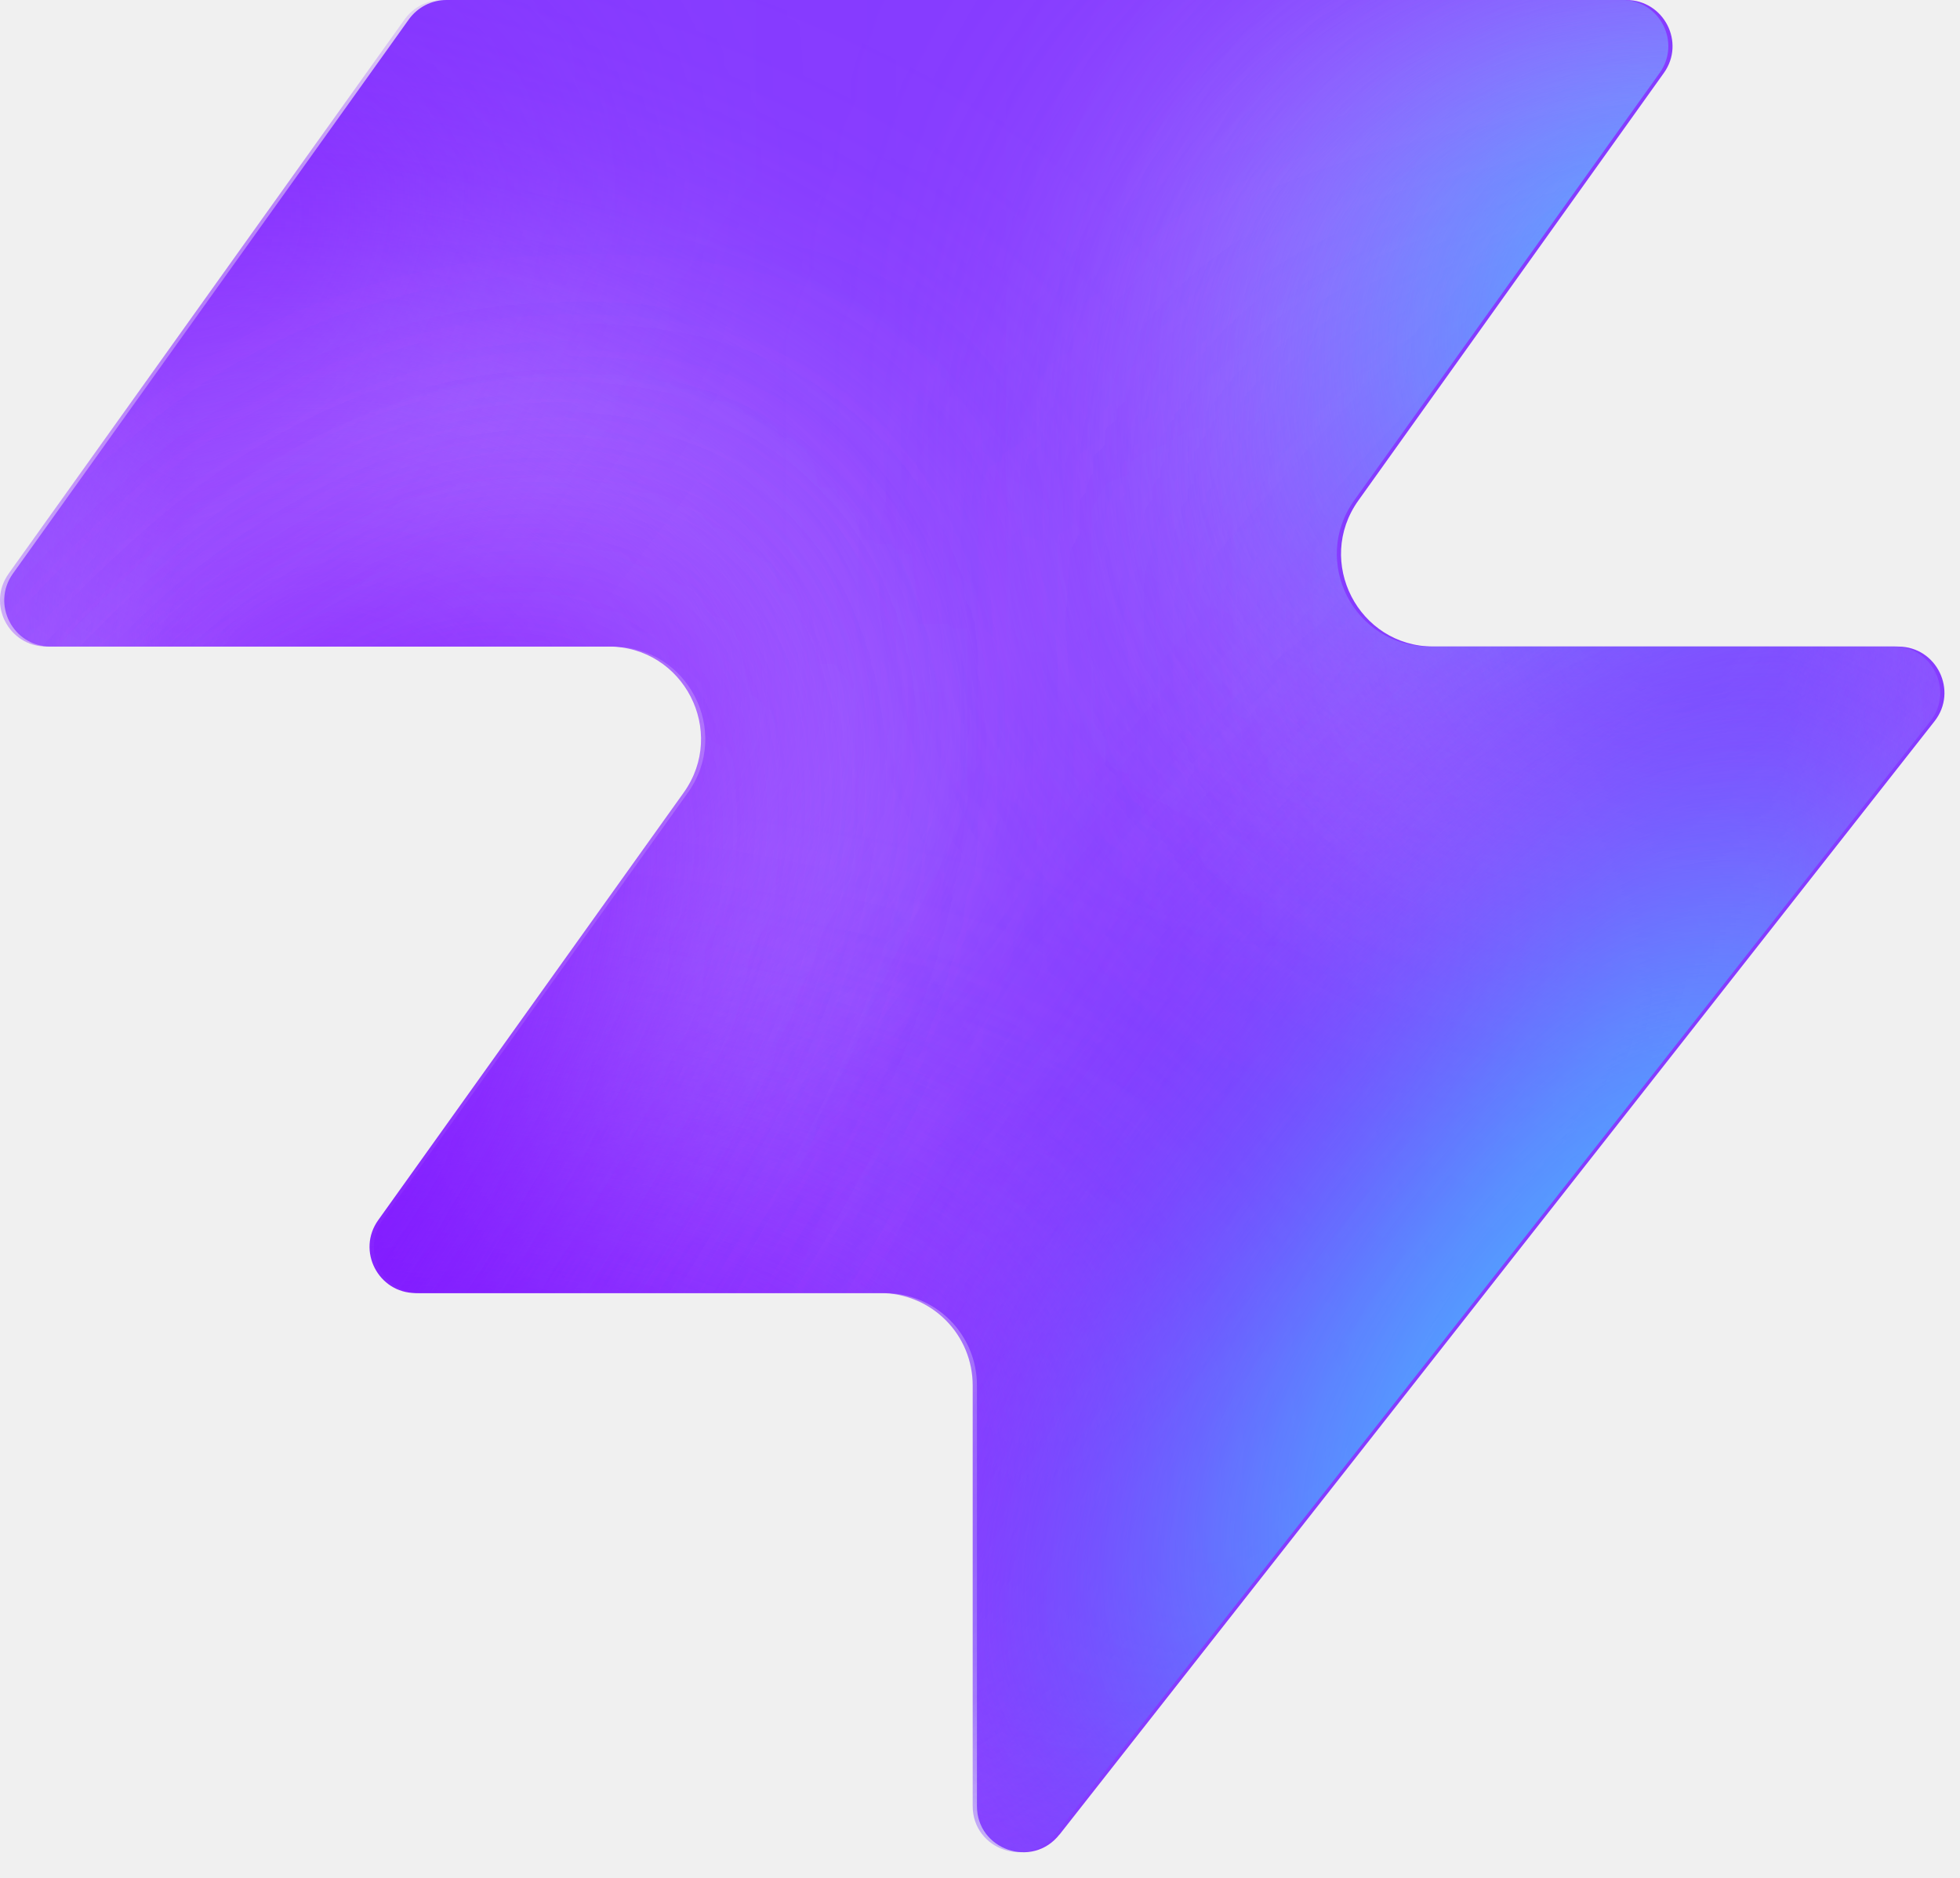
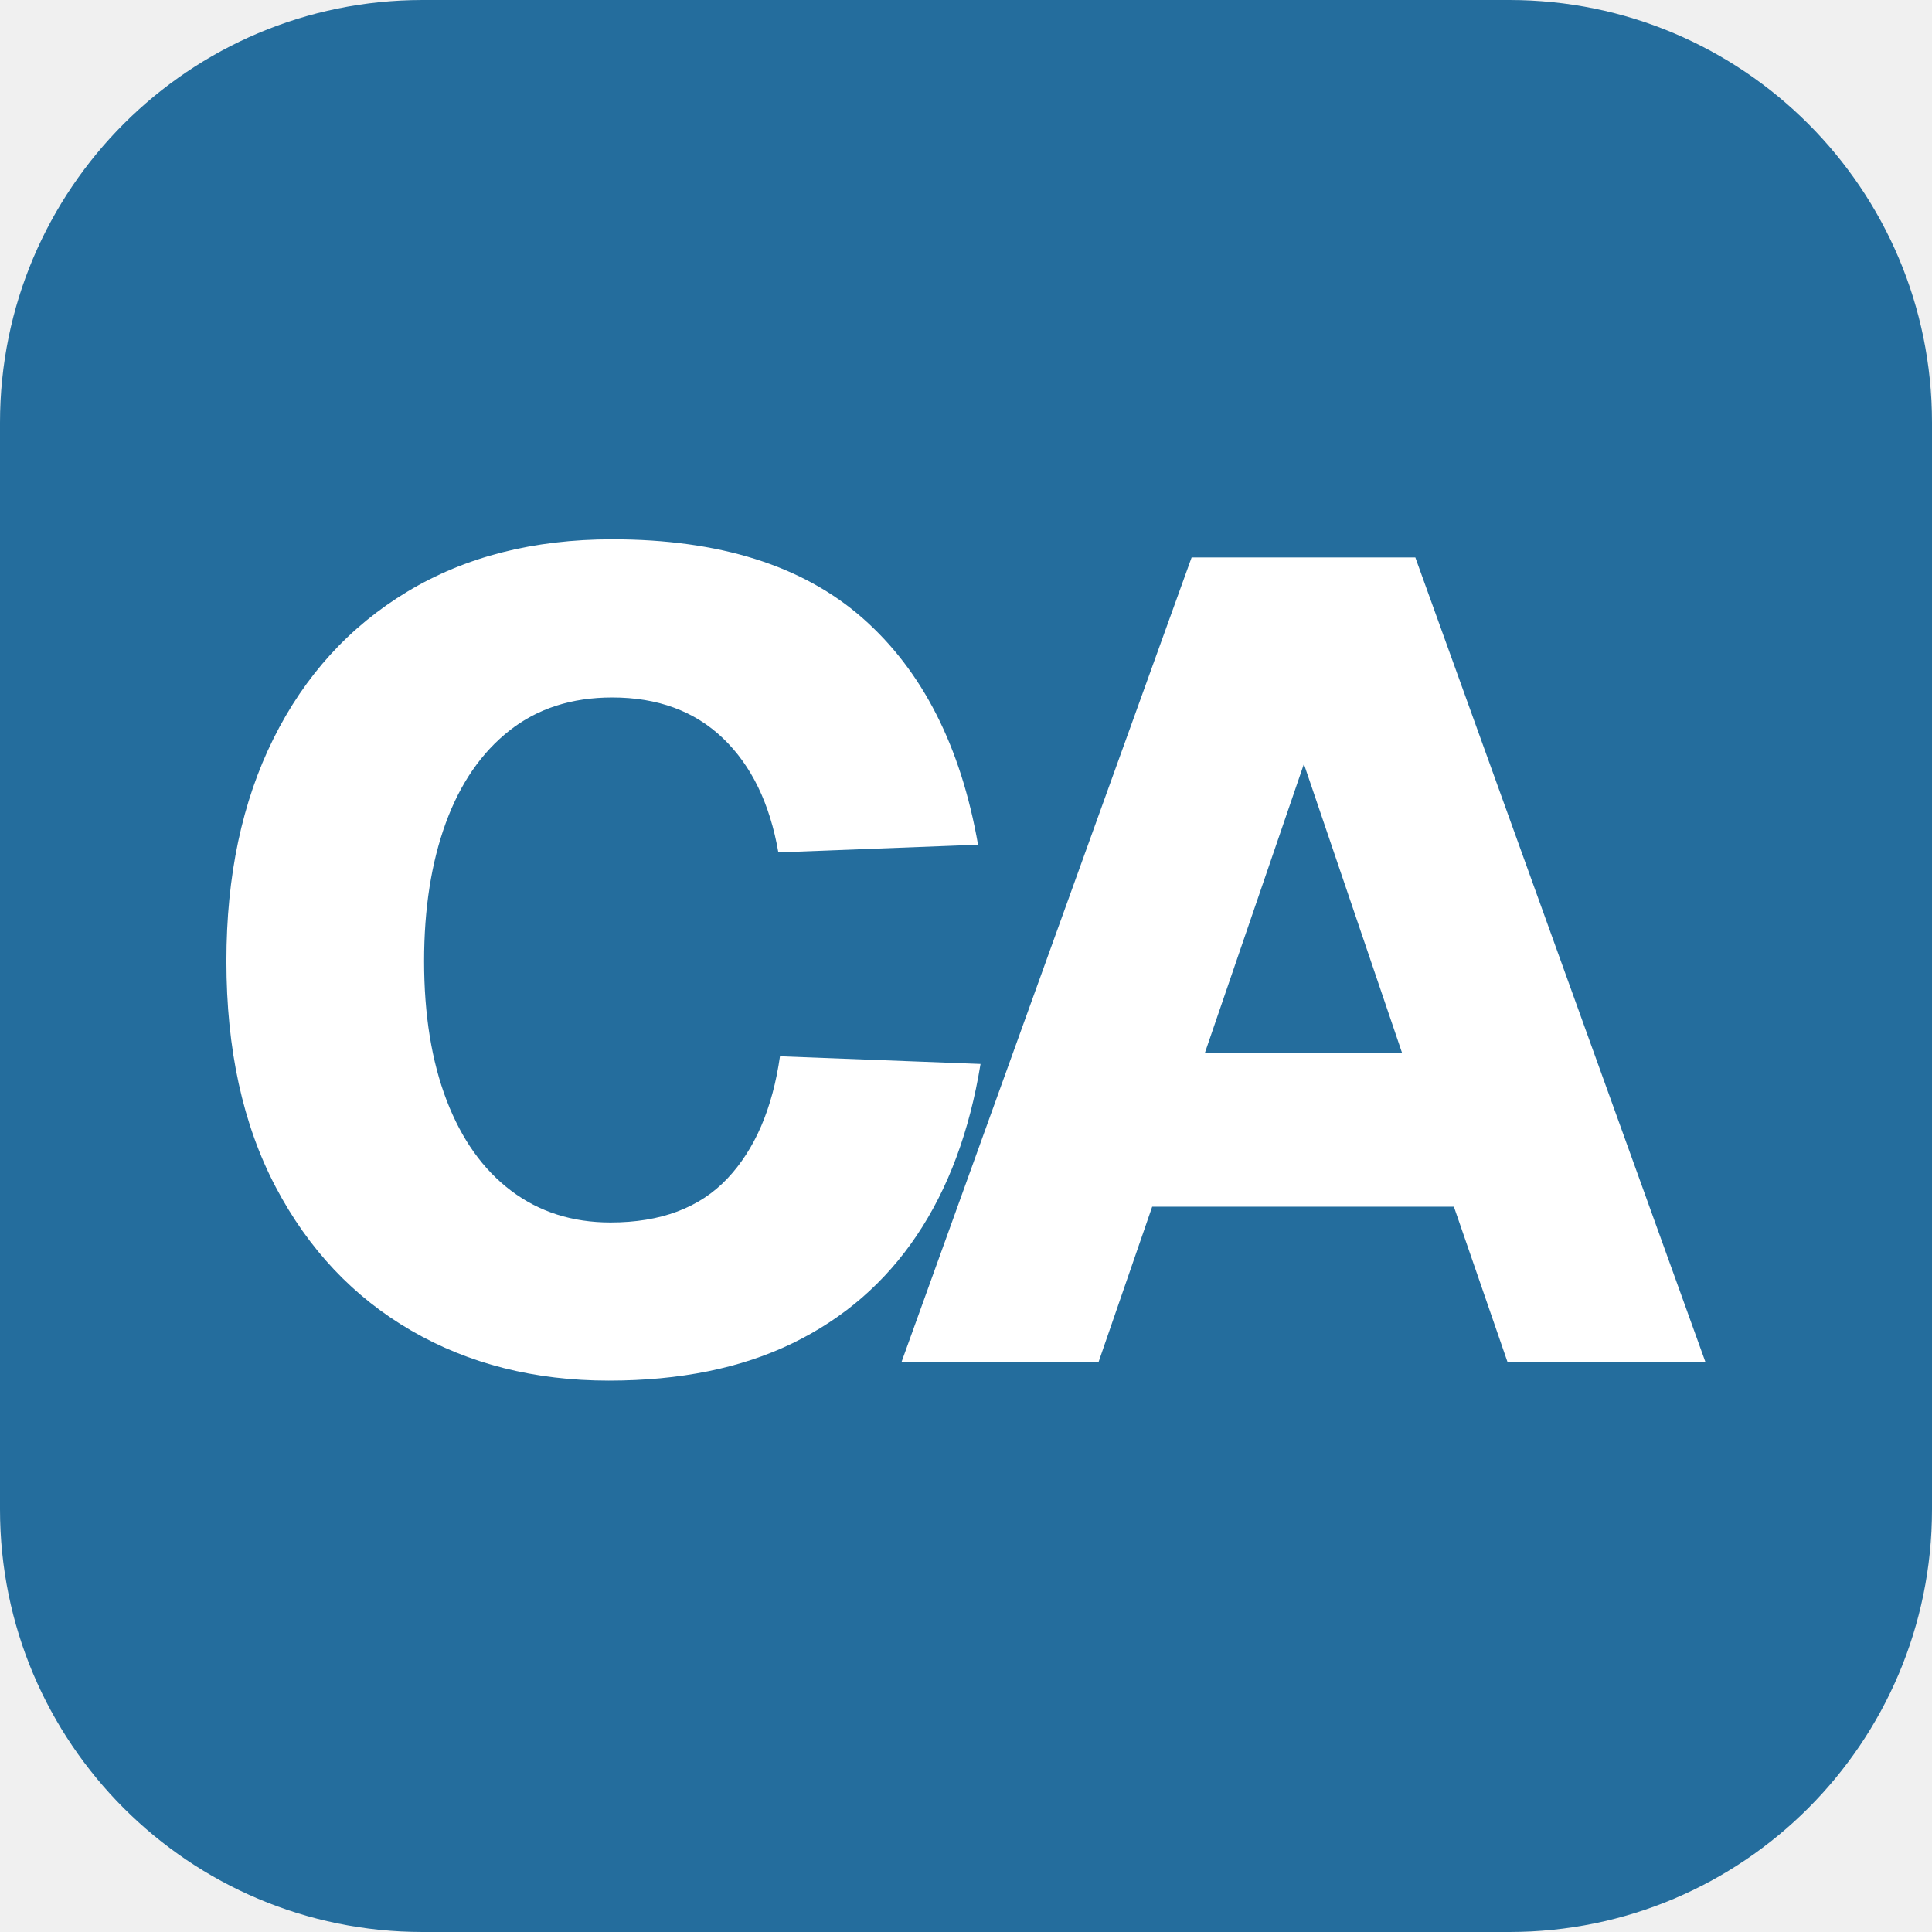
- <svg xmlns="http://www.w3.org/2000/svg" width="48" height="46" fill="none" viewBox="0 0 48 46">
-   <path fill="#863bff" d="M25.946 44.938c-.664.845-2.021.375-2.021-.698V33.937a2.26 2.26 0 0 0-2.262-2.262H10.287c-.92 0-1.456-1.04-.92-1.788l7.48-10.471c1.07-1.497 0-3.578-1.842-3.578H1.237c-.92 0-1.456-1.04-.92-1.788L10.013.474c.214-.297.556-.474.92-.474h28.894c.92 0 1.456 1.04.92 1.788l-7.48 10.471c-1.07 1.498 0 3.579 1.842 3.579h11.377c.943 0 1.473 1.088.89 1.83L25.947 44.94z" style="fill:#863bff;fill:color(display-p3 .525 .23 1);fill-opacity:1" />
-   <mask id="a" width="48" height="46" x="0" y="0" maskUnits="userSpaceOnUse" style="mask-type:alpha">
-     <path fill="#000" d="M25.842 44.938c-.664.844-2.021.375-2.021-.698V33.937a2.26 2.26 0 0 0-2.262-2.262H10.183c-.92 0-1.456-1.04-.92-1.788l7.48-10.471c1.07-1.498 0-3.579-1.842-3.579H1.133c-.92 0-1.456-1.04-.92-1.787L9.91.473c.214-.297.556-.474.92-.474h28.894c.92 0 1.456 1.04.92 1.788l-7.48 10.471c-1.07 1.498 0 3.578 1.842 3.578h11.377c.943 0 1.473 1.088.89 1.832L25.843 44.94z" style="fill:#000;fill-opacity:1" />
-   </mask>
-   <g mask="url(#a)">
-     <g filter="url(#b)">
-       <ellipse cx="5.508" cy="14.704" fill="#ede6ff" rx="5.508" ry="14.704" style="fill:#ede6ff;fill:color(display-p3 .927 .903 1);fill-opacity:1" transform="matrix(.00324 1 1 -.00324 -4.47 31.516)" />
-     </g>
-     <g filter="url(#c)">
-       <ellipse cx="10.399" cy="29.851" fill="#ede6ff" rx="10.399" ry="29.851" style="fill:#ede6ff;fill:color(display-p3 .927 .903 1);fill-opacity:1" transform="matrix(.00324 1 1 -.00324 -39.328 7.883)" />
-     </g>
-     <g filter="url(#d)">
-       <ellipse cx="5.508" cy="30.487" fill="#7e14ff" rx="5.508" ry="30.487" style="fill:#7e14ff;fill:color(display-p3 .492 .077 1);fill-opacity:1" transform="rotate(89.814 -25.913 -14.639)scale(1 -1)" />
-     </g>
-     <g filter="url(#e)">
-       <ellipse cx="5.508" cy="30.599" fill="#7e14ff" rx="5.508" ry="30.599" style="fill:#7e14ff;fill:color(display-p3 .492 .077 1);fill-opacity:1" transform="rotate(89.814 -32.644 -3.334)scale(1 -1)" />
-     </g>
-     <g filter="url(#f)">
-       <ellipse cx="5.508" cy="30.599" fill="#7e14ff" rx="5.508" ry="30.599" style="fill:#7e14ff;fill:color(display-p3 .492 .077 1);fill-opacity:1" transform="matrix(.00324 1 1 -.00324 -34.34 30.47)" />
-     </g>
-     <g filter="url(#g)">
-       <ellipse cx="14.072" cy="22.078" fill="#ede6ff" rx="14.072" ry="22.078" style="fill:#ede6ff;fill:color(display-p3 .927 .903 1);fill-opacity:1" transform="rotate(93.35 24.506 48.493)scale(-1 1)" />
-     </g>
-     <g filter="url(#h)">
-       <ellipse cx="3.47" cy="21.501" fill="#7e14ff" rx="3.47" ry="21.501" style="fill:#7e14ff;fill:color(display-p3 .492 .077 1);fill-opacity:1" transform="rotate(89.009 28.708 47.59)scale(-1 1)" />
-     </g>
-     <g filter="url(#i)">
-       <ellipse cx="3.47" cy="21.501" fill="#7e14ff" rx="3.47" ry="21.501" style="fill:#7e14ff;fill:color(display-p3 .492 .077 1);fill-opacity:1" transform="rotate(89.009 28.708 47.59)scale(-1 1)" />
-     </g>
-     <g filter="url(#j)">
-       <ellipse cx=".387" cy="8.972" fill="#7e14ff" rx="4.407" ry="29.108" style="fill:#7e14ff;fill:color(display-p3 .492 .077 1);fill-opacity:1" transform="rotate(39.51 .387 8.972)" />
-     </g>
-     <g filter="url(#k)">
-       <ellipse cx="47.523" cy="-6.092" fill="#7e14ff" rx="4.407" ry="29.108" style="fill:#7e14ff;fill:color(display-p3 .492 .077 1);fill-opacity:1" transform="rotate(37.892 47.523 -6.092)" />
-     </g>
-     <g filter="url(#l)">
-       <ellipse cx="41.412" cy="6.333" fill="#47bfff" rx="5.971" ry="9.665" style="fill:#47bfff;fill:color(display-p3 .28 .748 1);fill-opacity:1" transform="rotate(37.892 41.412 6.333)" />
-     </g>
-     <g filter="url(#m)">
-       <ellipse cx="-1.879" cy="38.332" fill="#7e14ff" rx="4.407" ry="29.108" style="fill:#7e14ff;fill:color(display-p3 .492 .077 1);fill-opacity:1" transform="rotate(37.892 -1.88 38.332)" />
-     </g>
-     <g filter="url(#n)">
-       <ellipse cx="-1.879" cy="38.332" fill="#7e14ff" rx="4.407" ry="29.108" style="fill:#7e14ff;fill:color(display-p3 .492 .077 1);fill-opacity:1" transform="rotate(37.892 -1.88 38.332)" />
-     </g>
-     <g filter="url(#o)">
-       <ellipse cx="35.651" cy="29.907" fill="#7e14ff" rx="4.407" ry="29.108" style="fill:#7e14ff;fill:color(display-p3 .492 .077 1);fill-opacity:1" transform="rotate(37.892 35.651 29.907)" />
-     </g>
-     <g filter="url(#p)">
-       <ellipse cx="38.418" cy="32.4" fill="#47bfff" rx="5.971" ry="15.297" style="fill:#47bfff;fill:color(display-p3 .28 .748 1);fill-opacity:1" transform="rotate(37.892 38.418 32.4)" />
-     </g>
+ <svg xmlns="http://www.w3.org/2000/svg" viewBox="0 0 64 64">
+   <rect width="64" height="64" rx="14" fill="#246D9D" />
+   <g fill="#fff" transform="translate(5.95256 45.13358) scale(0.0375594 -0.0375594)">
+     <path transform="translate(0 0)" d="M378.44 -16Q280.4 -16 204.22 28.12Q128.04 72.24 84.62 154.86Q41.2 237.48 41.2 354Q41.2 466.72 82.72 550.22Q124.24 633.72 200.8 679.86Q277.36 726 381.48 726Q523.4 726 602.38 656.44Q681.361 586.88 704.121 456.64L528 449.88Q516.8 514.479 479.2 550.499Q441.6 586.519 381.48 586.519Q327.92 586.519 290.861 557.339Q253.801 528.159 234.681 475.82Q215.561 423.48 215.561 354Q215.561 283 235.441 231.16Q255.321 179.321 292.381 151.401Q329.44 123.481 379.96 123.481Q446.36 123.481 482.92 162.101Q519.479 200.72 529.439 270.04L706.321 263.28Q691.801 174.12 650 111.94Q608.2 49.76 540.38 16.88Q472.56 -16 378.44 -16Z" />
+     <path transform="translate(618 0)" d="M18.48 0 274.48 710H471.801L727.801 0H553.24L505.8 137.399H239.721L192.281 0ZM286.201 273.08H460.08L373.521 527.839Z" />
  </g>
-   <defs>
-     <filter id="b" width="60.045" height="41.654" x="-19.77" y="16.149" color-interpolation-filters="sRGB" filterUnits="userSpaceOnUse">
-       <feFlood flood-opacity="0" result="BackgroundImageFix" />
-       <feBlend in="SourceGraphic" in2="BackgroundImageFix" result="shape" />
-       <feGaussianBlur result="effect1_foregroundBlur_2002_17158" stdDeviation="7.659" />
-     </filter>
-     <filter id="c" width="90.34" height="51.437" x="-54.613" y="-7.533" color-interpolation-filters="sRGB" filterUnits="userSpaceOnUse">
-       <feFlood flood-opacity="0" result="BackgroundImageFix" />
-       <feBlend in="SourceGraphic" in2="BackgroundImageFix" result="shape" />
-       <feGaussianBlur result="effect1_foregroundBlur_2002_17158" stdDeviation="7.659" />
-     </filter>
-     <filter id="d" width="79.355" height="29.4" x="-49.64" y="2.03" color-interpolation-filters="sRGB" filterUnits="userSpaceOnUse">
-       <feFlood flood-opacity="0" result="BackgroundImageFix" />
-       <feBlend in="SourceGraphic" in2="BackgroundImageFix" result="shape" />
-       <feGaussianBlur result="effect1_foregroundBlur_2002_17158" stdDeviation="4.596" />
-     </filter>
-     <filter id="e" width="79.579" height="29.4" x="-45.045" y="20.029" color-interpolation-filters="sRGB" filterUnits="userSpaceOnUse">
-       <feFlood flood-opacity="0" result="BackgroundImageFix" />
-       <feBlend in="SourceGraphic" in2="BackgroundImageFix" result="shape" />
-       <feGaussianBlur result="effect1_foregroundBlur_2002_17158" stdDeviation="4.596" />
-     </filter>
-     <filter id="f" width="79.579" height="29.4" x="-43.513" y="21.178" color-interpolation-filters="sRGB" filterUnits="userSpaceOnUse">
-       <feFlood flood-opacity="0" result="BackgroundImageFix" />
-       <feBlend in="SourceGraphic" in2="BackgroundImageFix" result="shape" />
-       <feGaussianBlur result="effect1_foregroundBlur_2002_17158" stdDeviation="4.596" />
-     </filter>
-     <filter id="g" width="74.749" height="58.852" x="15.756" y="-17.901" color-interpolation-filters="sRGB" filterUnits="userSpaceOnUse">
-       <feFlood flood-opacity="0" result="BackgroundImageFix" />
-       <feBlend in="SourceGraphic" in2="BackgroundImageFix" result="shape" />
-       <feGaussianBlur result="effect1_foregroundBlur_2002_17158" stdDeviation="7.659" />
-     </filter>
-     <filter id="h" width="61.377" height="25.362" x="23.548" y="2.284" color-interpolation-filters="sRGB" filterUnits="userSpaceOnUse">
-       <feFlood flood-opacity="0" result="BackgroundImageFix" />
-       <feBlend in="SourceGraphic" in2="BackgroundImageFix" result="shape" />
-       <feGaussianBlur result="effect1_foregroundBlur_2002_17158" stdDeviation="4.596" />
-     </filter>
-     <filter id="i" width="61.377" height="25.362" x="23.548" y="2.284" color-interpolation-filters="sRGB" filterUnits="userSpaceOnUse">
-       <feFlood flood-opacity="0" result="BackgroundImageFix" />
-       <feBlend in="SourceGraphic" in2="BackgroundImageFix" result="shape" />
-       <feGaussianBlur result="effect1_foregroundBlur_2002_17158" stdDeviation="4.596" />
-     </filter>
-     <filter id="j" width="56.045" height="63.649" x="-27.636" y="-22.853" color-interpolation-filters="sRGB" filterUnits="userSpaceOnUse">
-       <feFlood flood-opacity="0" result="BackgroundImageFix" />
-       <feBlend in="SourceGraphic" in2="BackgroundImageFix" result="shape" />
-       <feGaussianBlur result="effect1_foregroundBlur_2002_17158" stdDeviation="4.596" />
-     </filter>
-     <filter id="k" width="54.814" height="64.646" x="20.116" y="-38.415" color-interpolation-filters="sRGB" filterUnits="userSpaceOnUse">
-       <feFlood flood-opacity="0" result="BackgroundImageFix" />
-       <feBlend in="SourceGraphic" in2="BackgroundImageFix" result="shape" />
-       <feGaussianBlur result="effect1_foregroundBlur_2002_17158" stdDeviation="4.596" />
-     </filter>
-     <filter id="l" width="33.541" height="35.313" x="24.641" y="-11.323" color-interpolation-filters="sRGB" filterUnits="userSpaceOnUse">
-       <feFlood flood-opacity="0" result="BackgroundImageFix" />
-       <feBlend in="SourceGraphic" in2="BackgroundImageFix" result="shape" />
-       <feGaussianBlur result="effect1_foregroundBlur_2002_17158" stdDeviation="4.596" />
-     </filter>
-     <filter id="m" width="54.814" height="64.646" x="-29.286" y="6.009" color-interpolation-filters="sRGB" filterUnits="userSpaceOnUse">
-       <feFlood flood-opacity="0" result="BackgroundImageFix" />
-       <feBlend in="SourceGraphic" in2="BackgroundImageFix" result="shape" />
-       <feGaussianBlur result="effect1_foregroundBlur_2002_17158" stdDeviation="4.596" />
-     </filter>
-     <filter id="n" width="54.814" height="64.646" x="-29.286" y="6.009" color-interpolation-filters="sRGB" filterUnits="userSpaceOnUse">
-       <feFlood flood-opacity="0" result="BackgroundImageFix" />
-       <feBlend in="SourceGraphic" in2="BackgroundImageFix" result="shape" />
-       <feGaussianBlur result="effect1_foregroundBlur_2002_17158" stdDeviation="4.596" />
-     </filter>
-     <filter id="o" width="54.814" height="64.646" x="8.244" y="-2.416" color-interpolation-filters="sRGB" filterUnits="userSpaceOnUse">
-       <feFlood flood-opacity="0" result="BackgroundImageFix" />
-       <feBlend in="SourceGraphic" in2="BackgroundImageFix" result="shape" />
-       <feGaussianBlur result="effect1_foregroundBlur_2002_17158" stdDeviation="4.596" />
-     </filter>
-     <filter id="p" width="39.409" height="43.623" x="18.713" y="10.588" color-interpolation-filters="sRGB" filterUnits="userSpaceOnUse">
-       <feFlood flood-opacity="0" result="BackgroundImageFix" />
-       <feBlend in="SourceGraphic" in2="BackgroundImageFix" result="shape" />
-       <feGaussianBlur result="effect1_foregroundBlur_2002_17158" stdDeviation="4.596" />
-     </filter>
-   </defs>
</svg>
